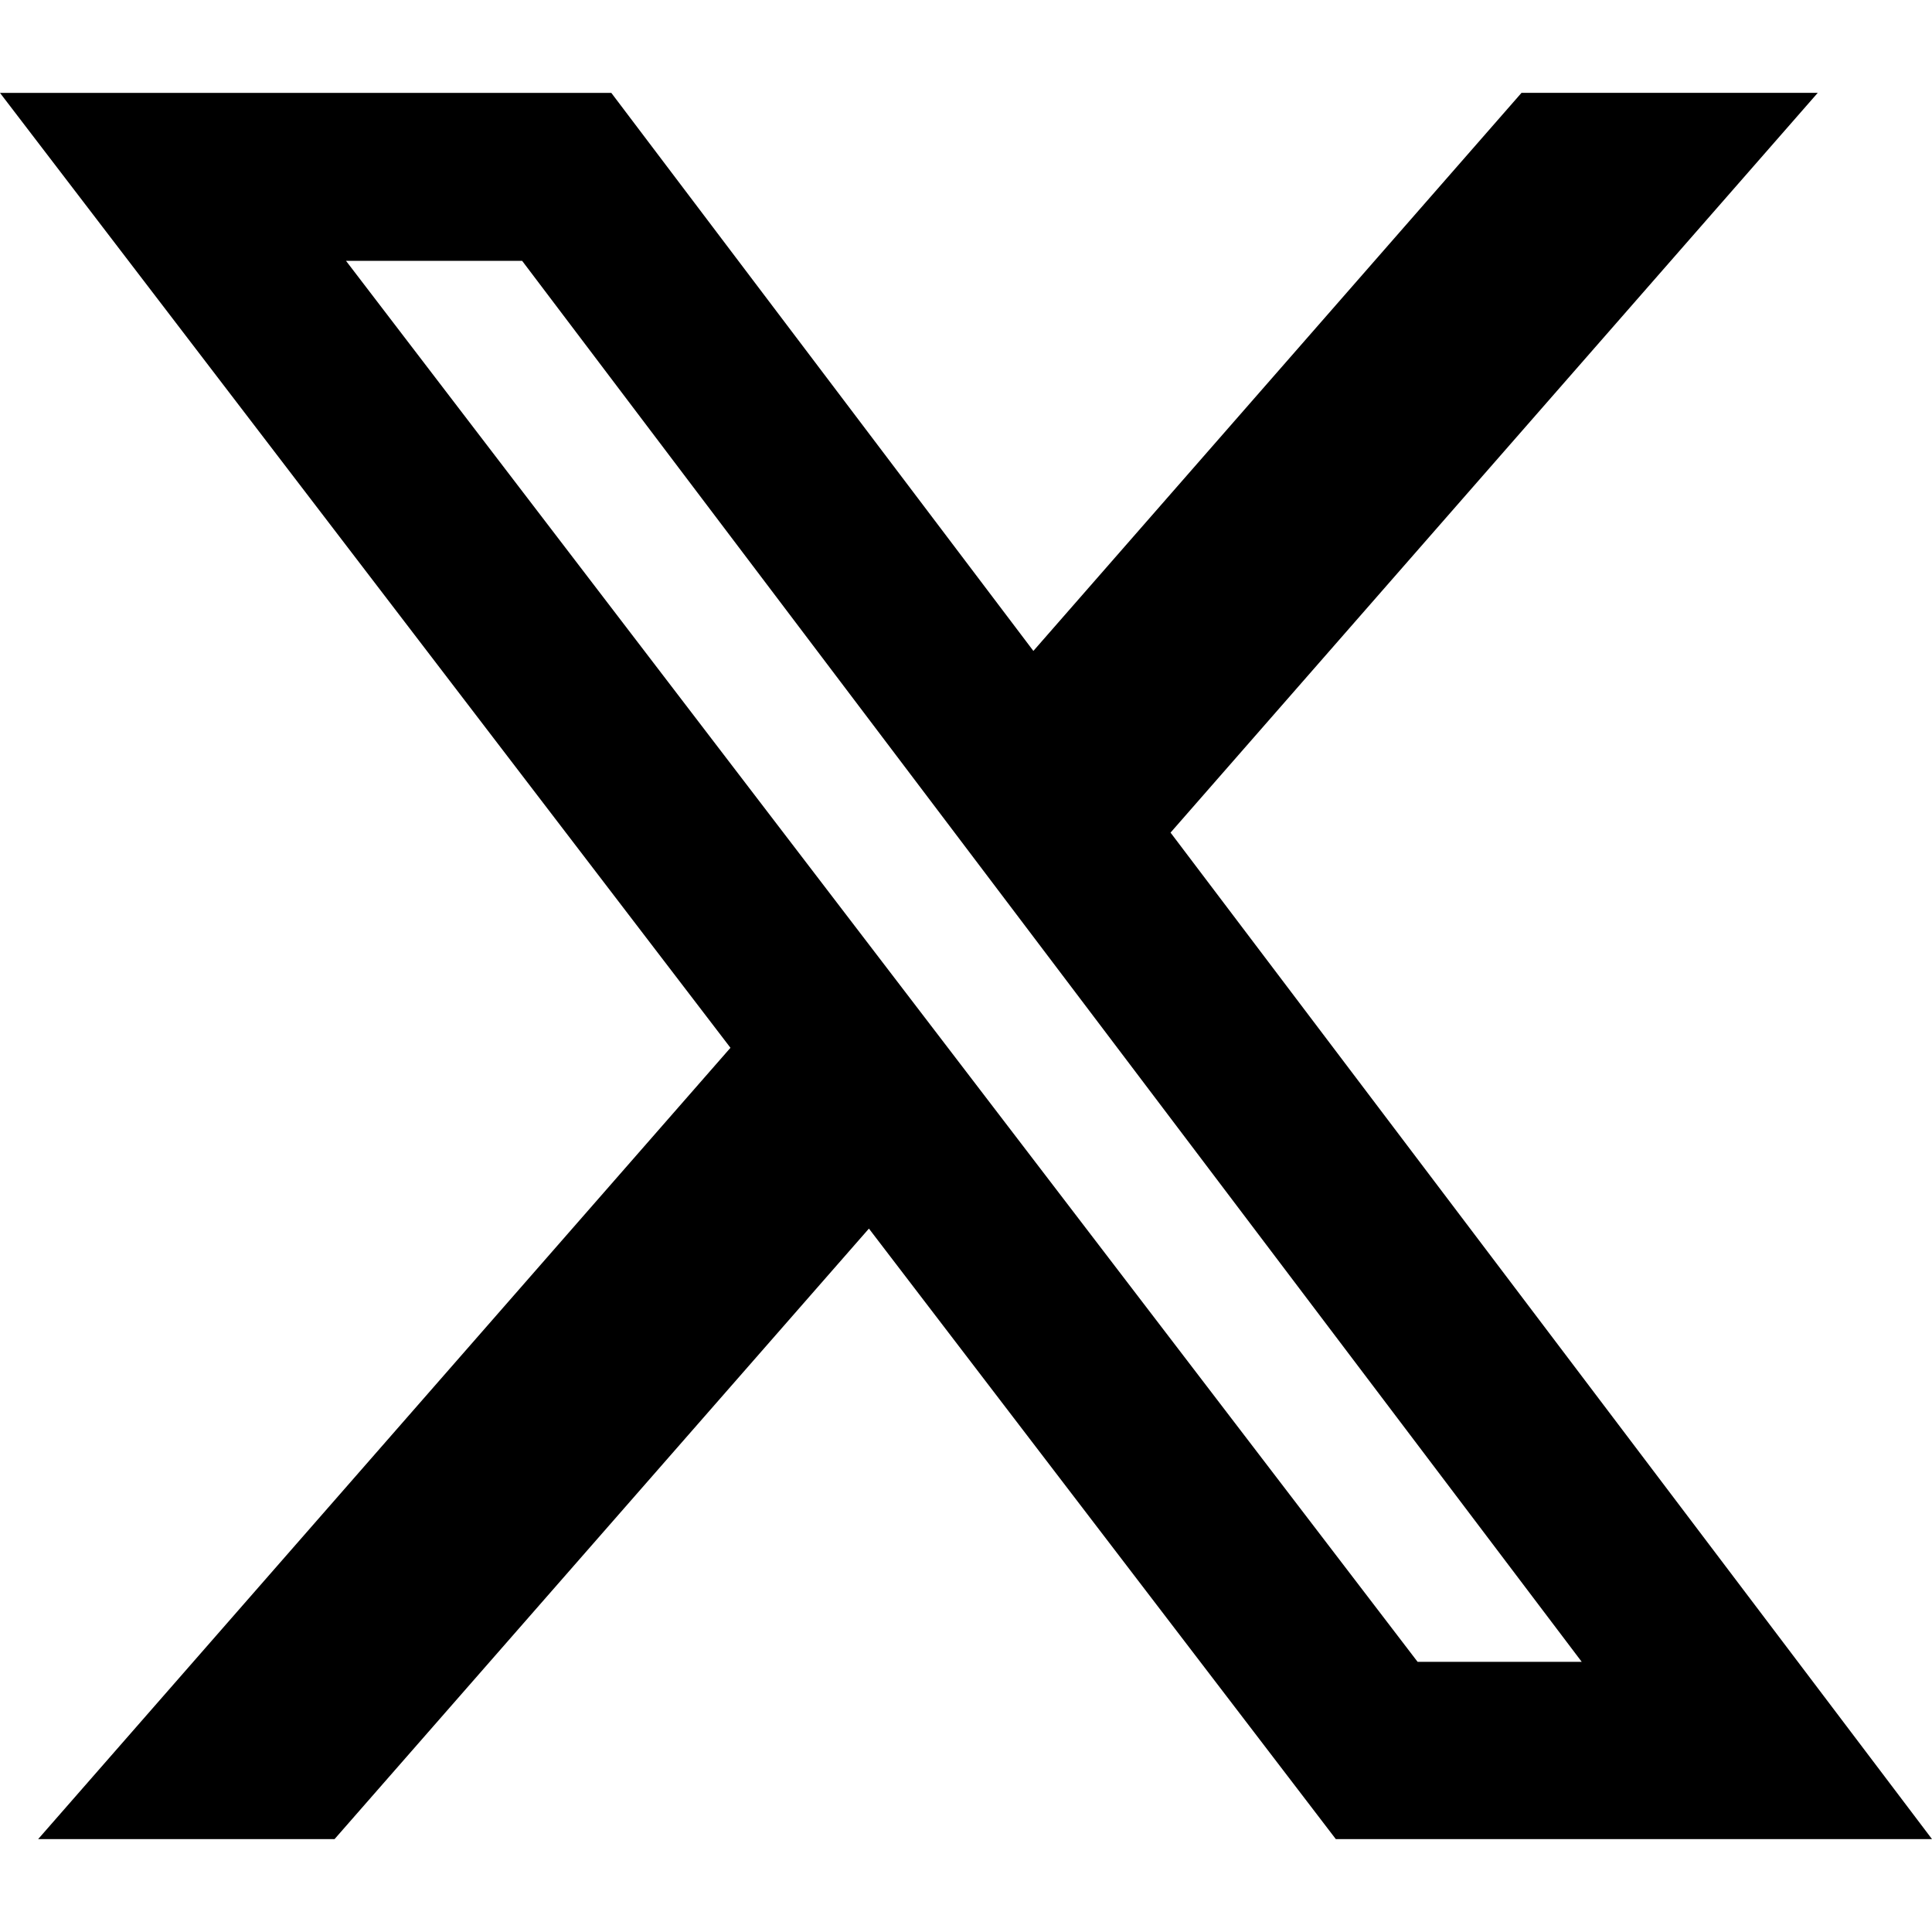
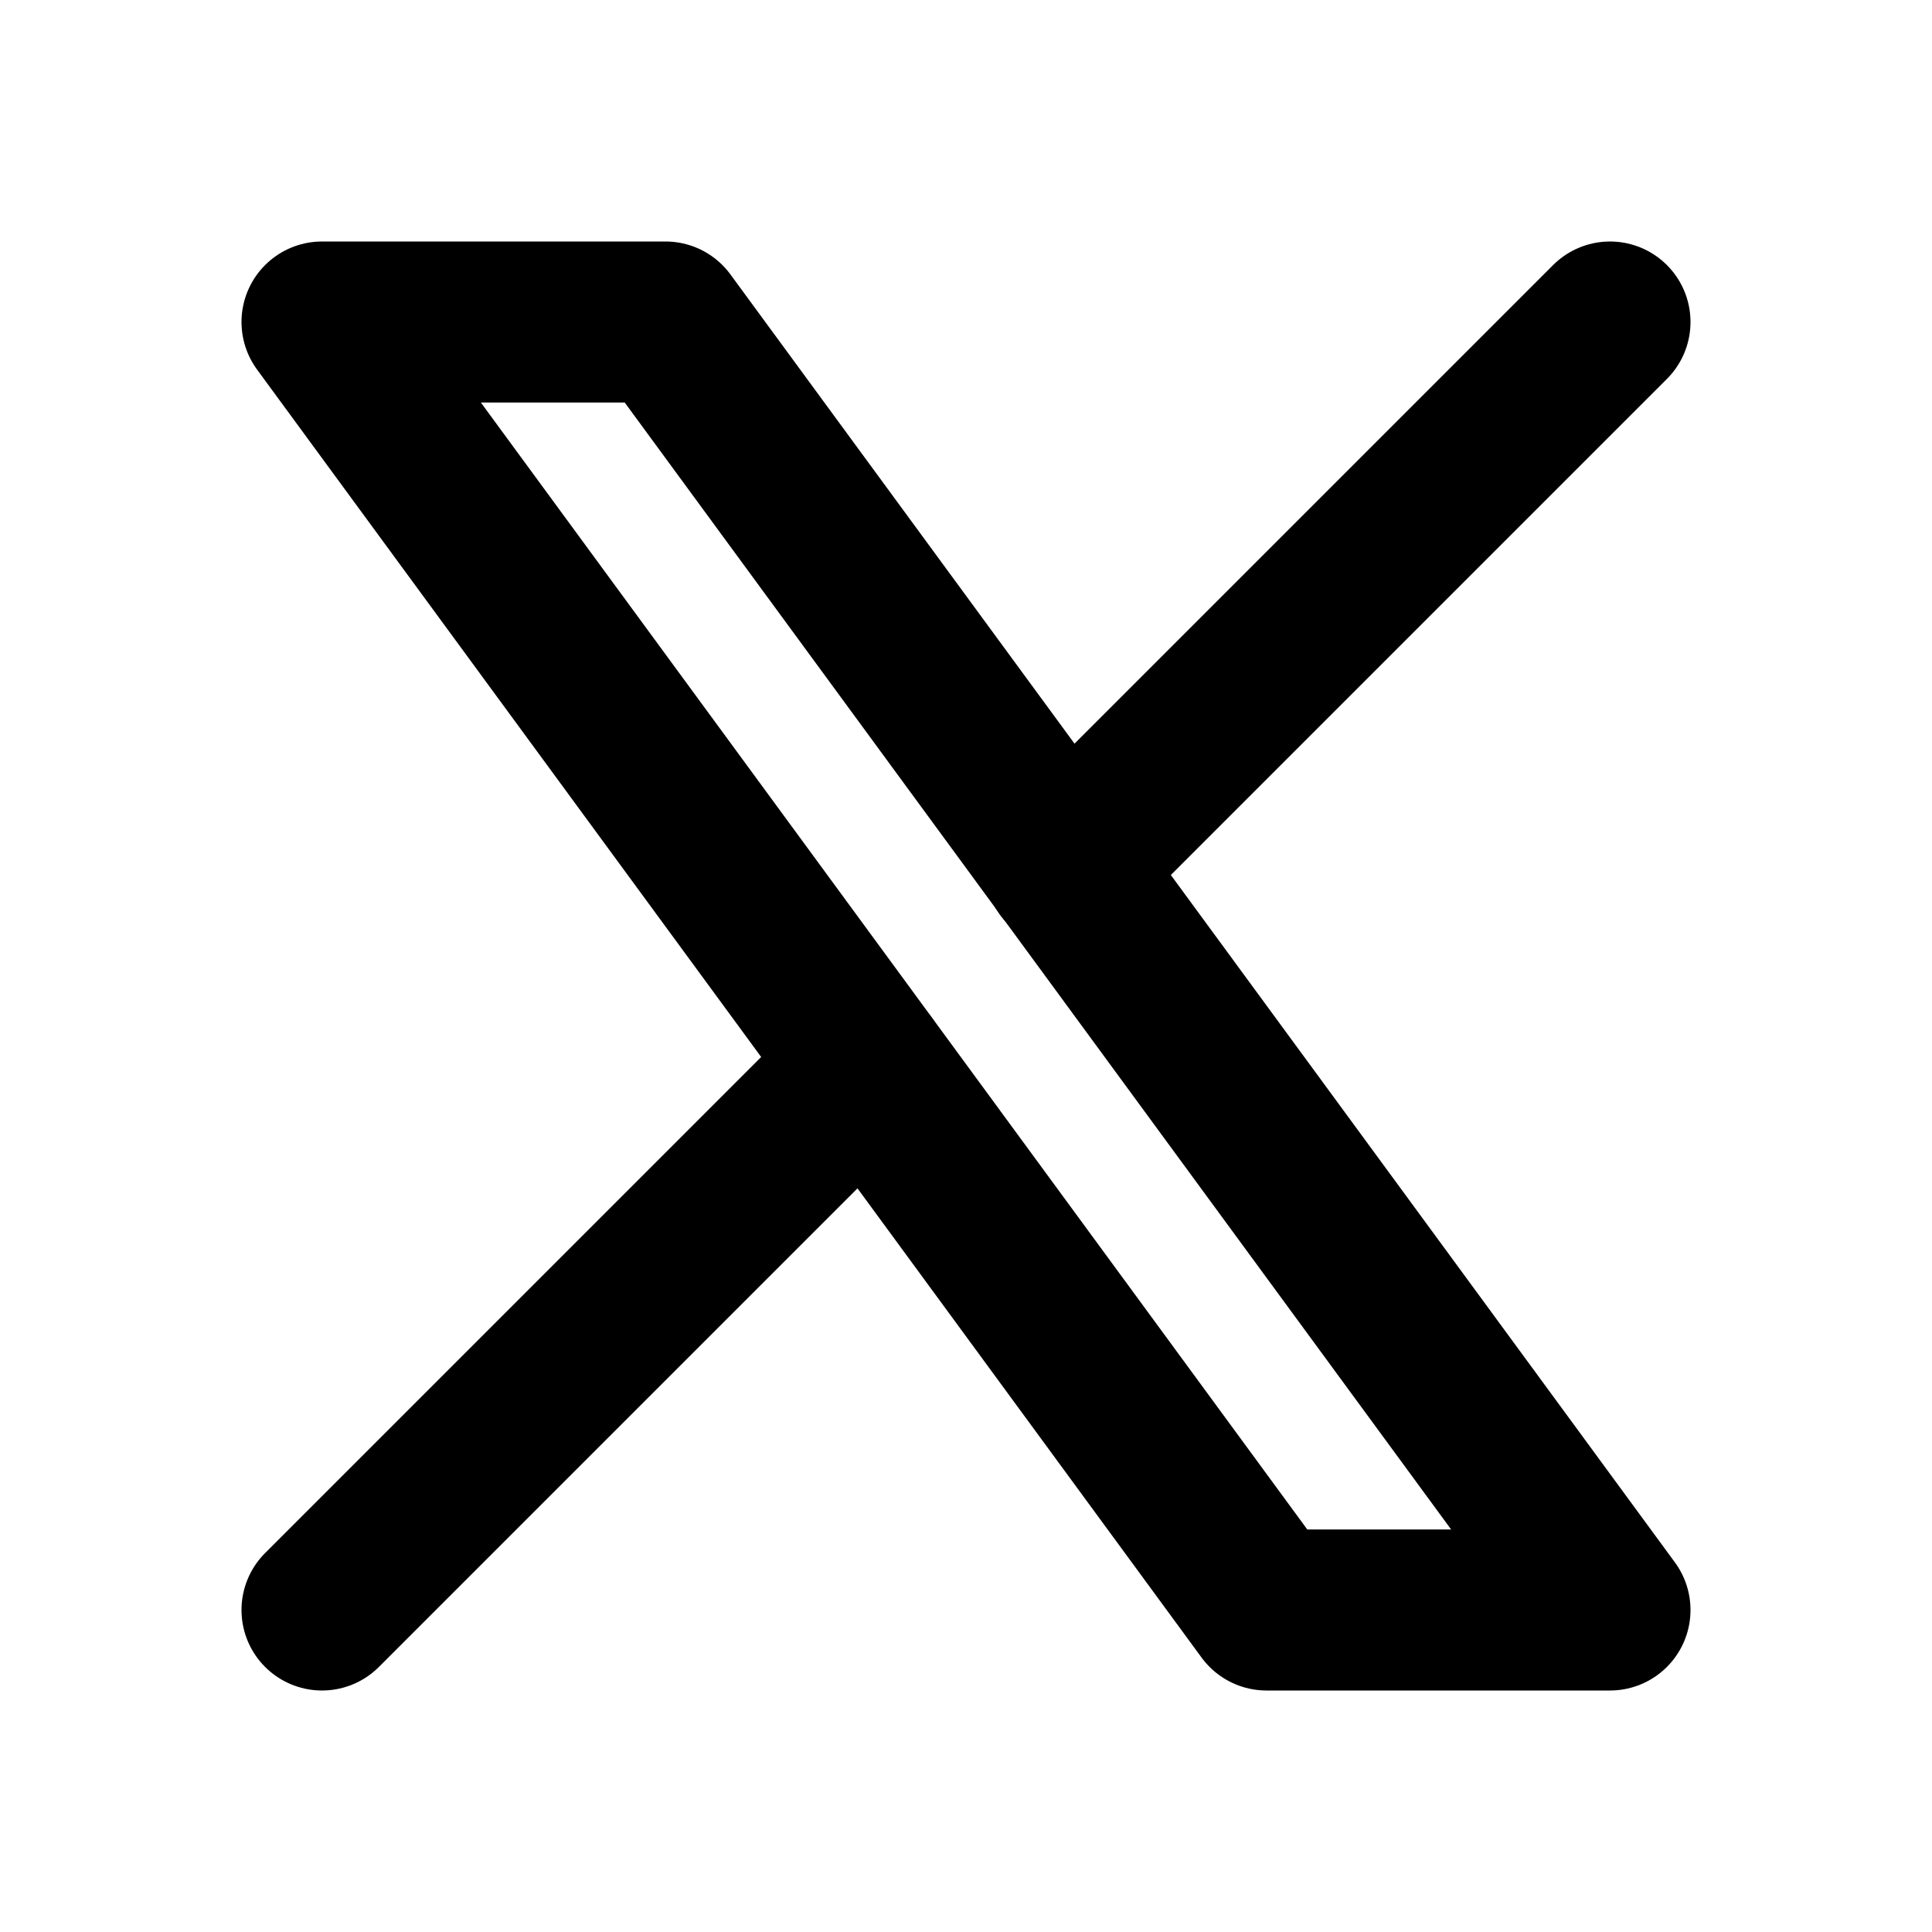
- <svg xmlns="http://www.w3.org/2000/svg" role="img" viewBox="0 0 24 24">
-   <path d="M18.901 1.153h3.68l-8.04 9.19L24 22.846h-7.406l-5.8-7.584-6.638 7.584H.474l8.6-9.83L0 1.154h7.594l5.243 6.932ZM17.61 20.644h2.039L6.486 3.24H4.298Z" />
+ <svg xmlns="http://www.w3.org/2000/svg" width="24" height="24" viewBox="0 0 24 24" fill="none" stroke="currentColor" stroke-width="2" stroke-linecap="round" stroke-linejoin="round">
+   <path d="M4 4l11.733 16h4.267l-11.733 -16l-4.267 0" />
+   <path d="M4 20l6.768 -6.768m2.46 -2.46l6.772 -6.772" />
</svg>
